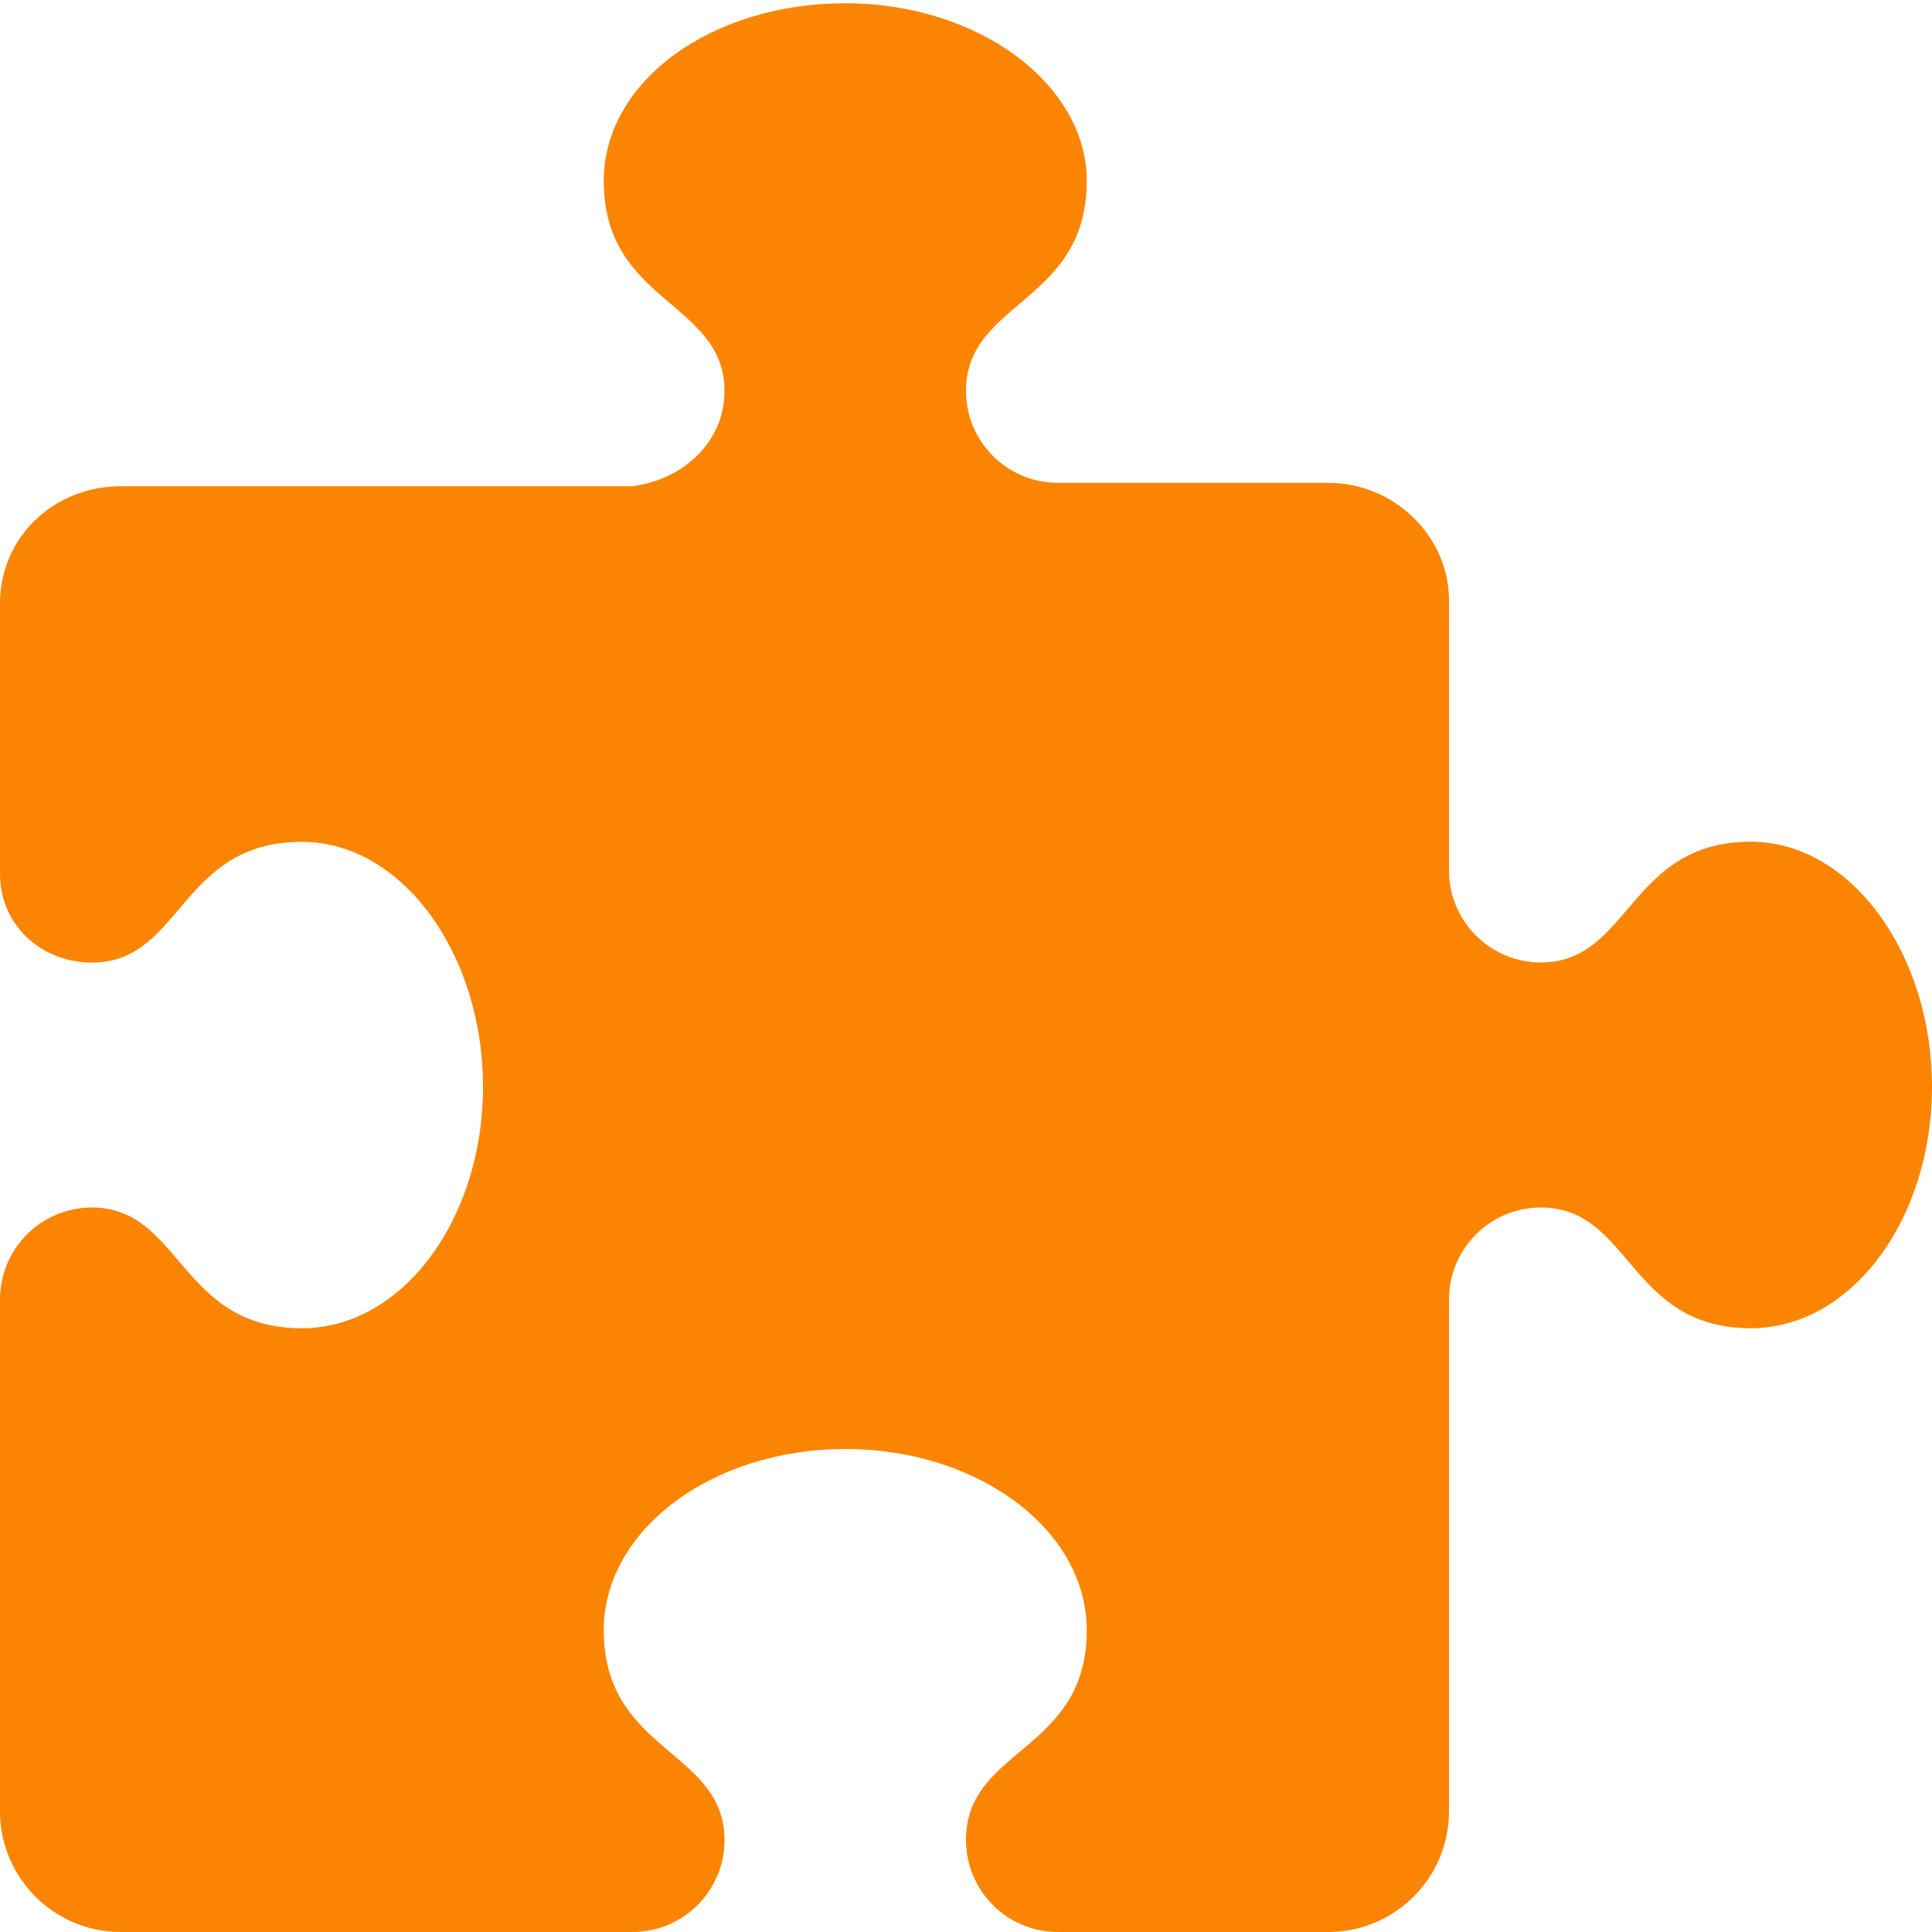
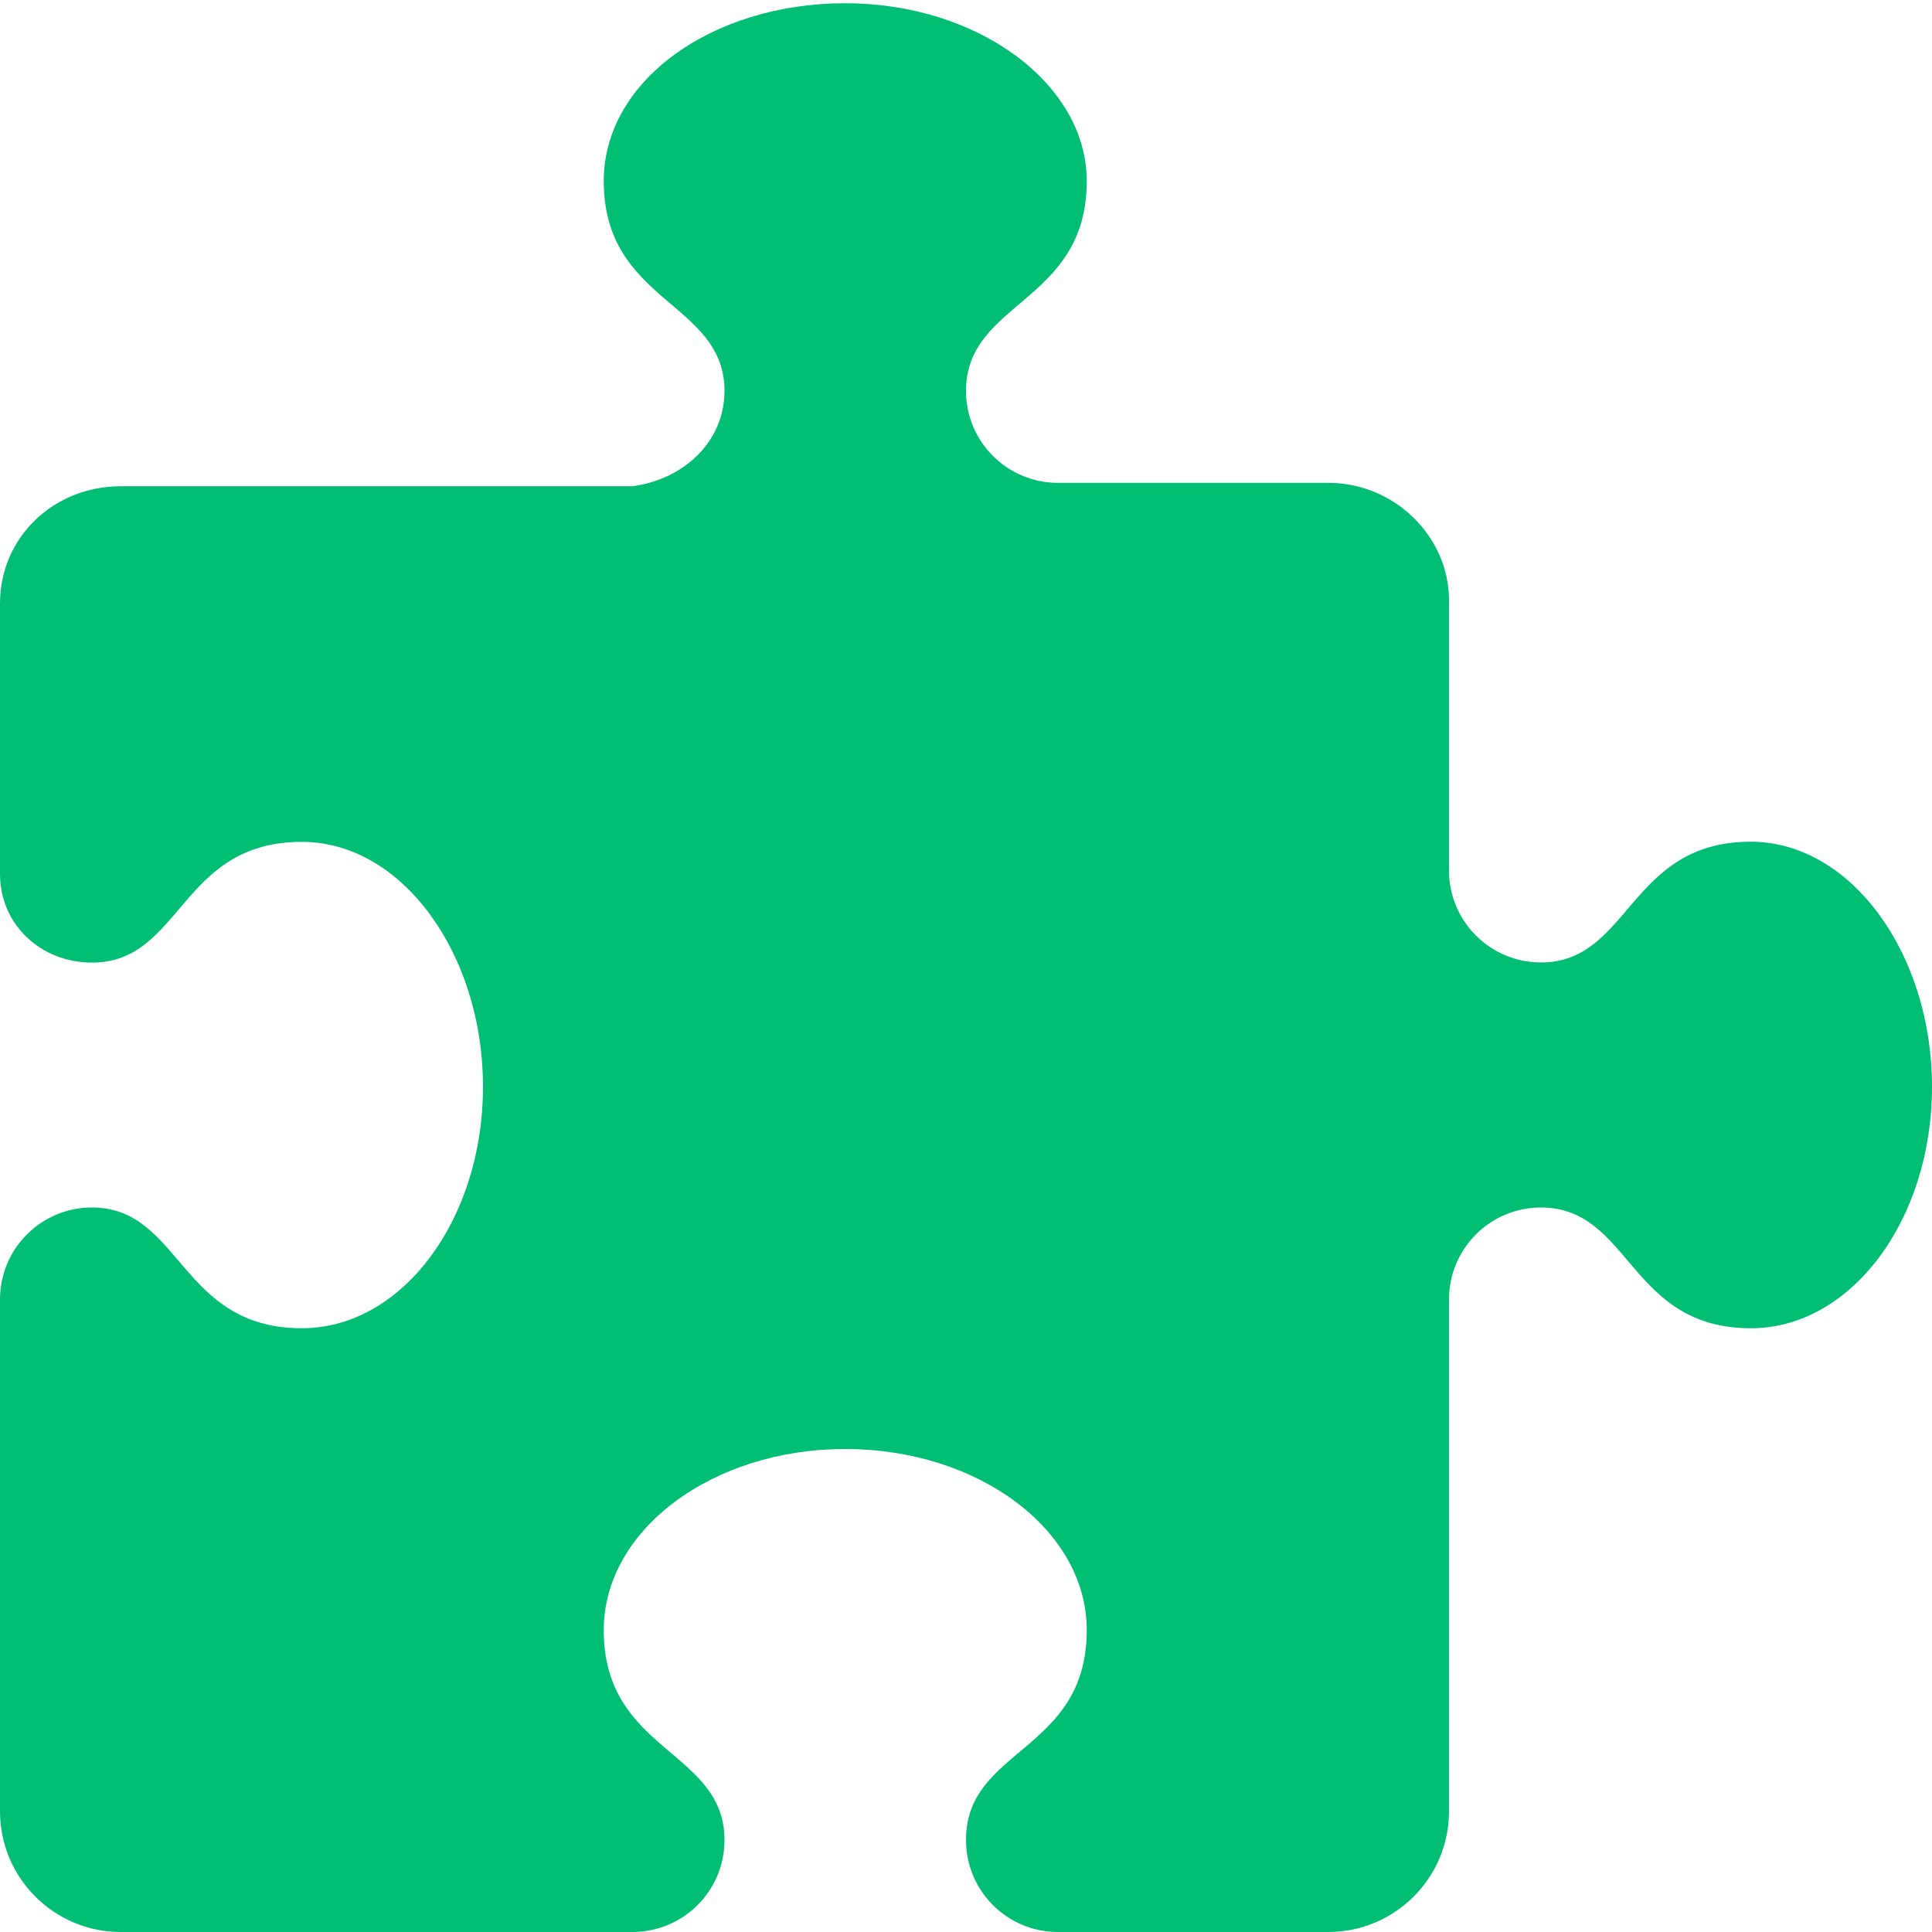
- <svg xmlns="http://www.w3.org/2000/svg" fill="#FB8500" viewBox="0 0 512 512">
+ <svg xmlns="http://www.w3.org/2000/svg" fill="#00BE73" viewBox="0 0 512 512">
  <path d="M512 288c0 35.35-21.49 64-48 64c-32.43 0-31.72-32-55.64-32C394.9 320 384 330.9 384 344.4V480c0 17.67-14.33 32-32 32h-71.64C266.9 512 256 501.1 256 487.6C256 463.1 288 464.4 288 432c0-26.51-28.65-48-64-48s-64 21.49-64 48c0 32.43 32 31.72 32 55.64C192 501.1 181.1 512 167.6 512H32c-17.67 0-32-14.33-32-32v-135.6C0 330.9 10.91 320 24.36 320C48.05 320 47.6 352 80 352C106.5 352 128 323.3 128 288S106.5 223.1 80 223.1c-32.43 0-31.72 32-55.64 32C10.91 255.1 0 245.1 0 231.6v-71.64c0-17.67 14.33-31.1 32-31.1h135.6C181.1 127.1 192 117.1 192 103.6c0-23.69-32-23.24-32-55.64c0-26.51 28.65-47.1 64-47.1s64 21.49 64 47.1c0 32.43-32 31.72-32 55.64c0 13.45 10.91 24.36 24.36 24.36H352c17.67 0 32 14.33 32 31.1v71.64c0 13.45 10.91 24.36 24.36 24.36c23.69 0 23.24-32 55.64-32C490.5 223.1 512 252.7 512 288z" />
  <style type="text/css">

</style>
</svg>
